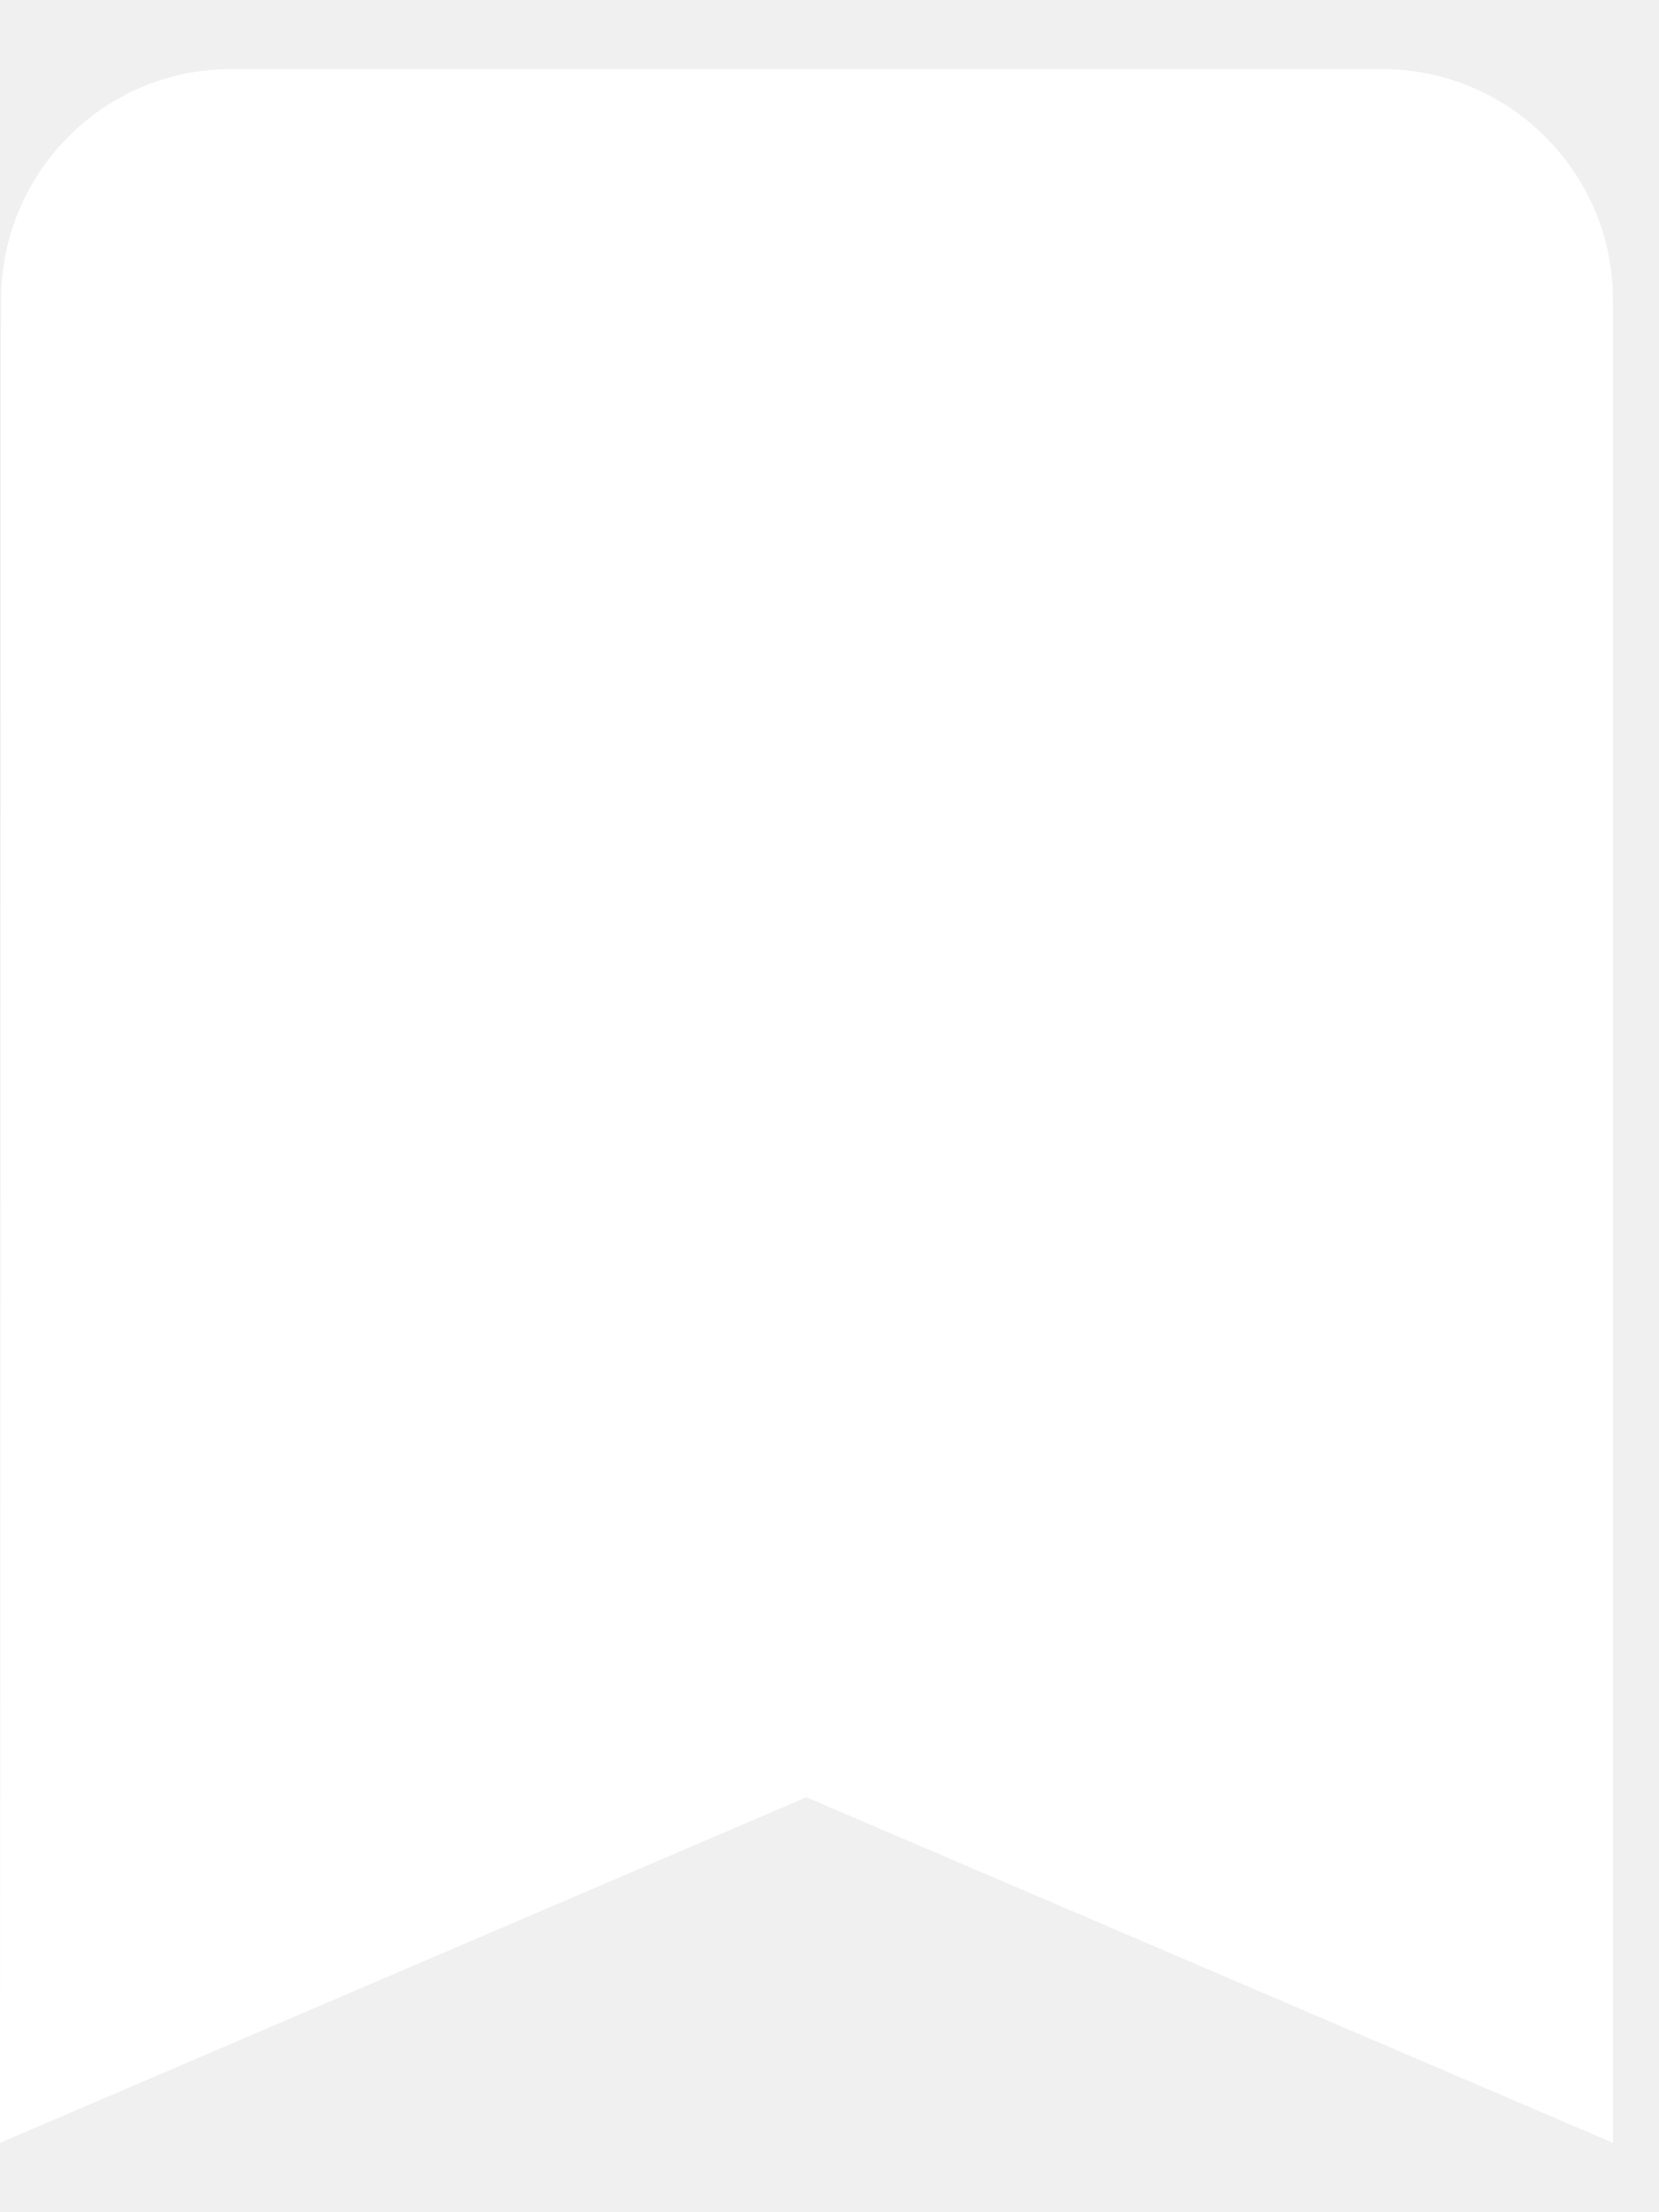
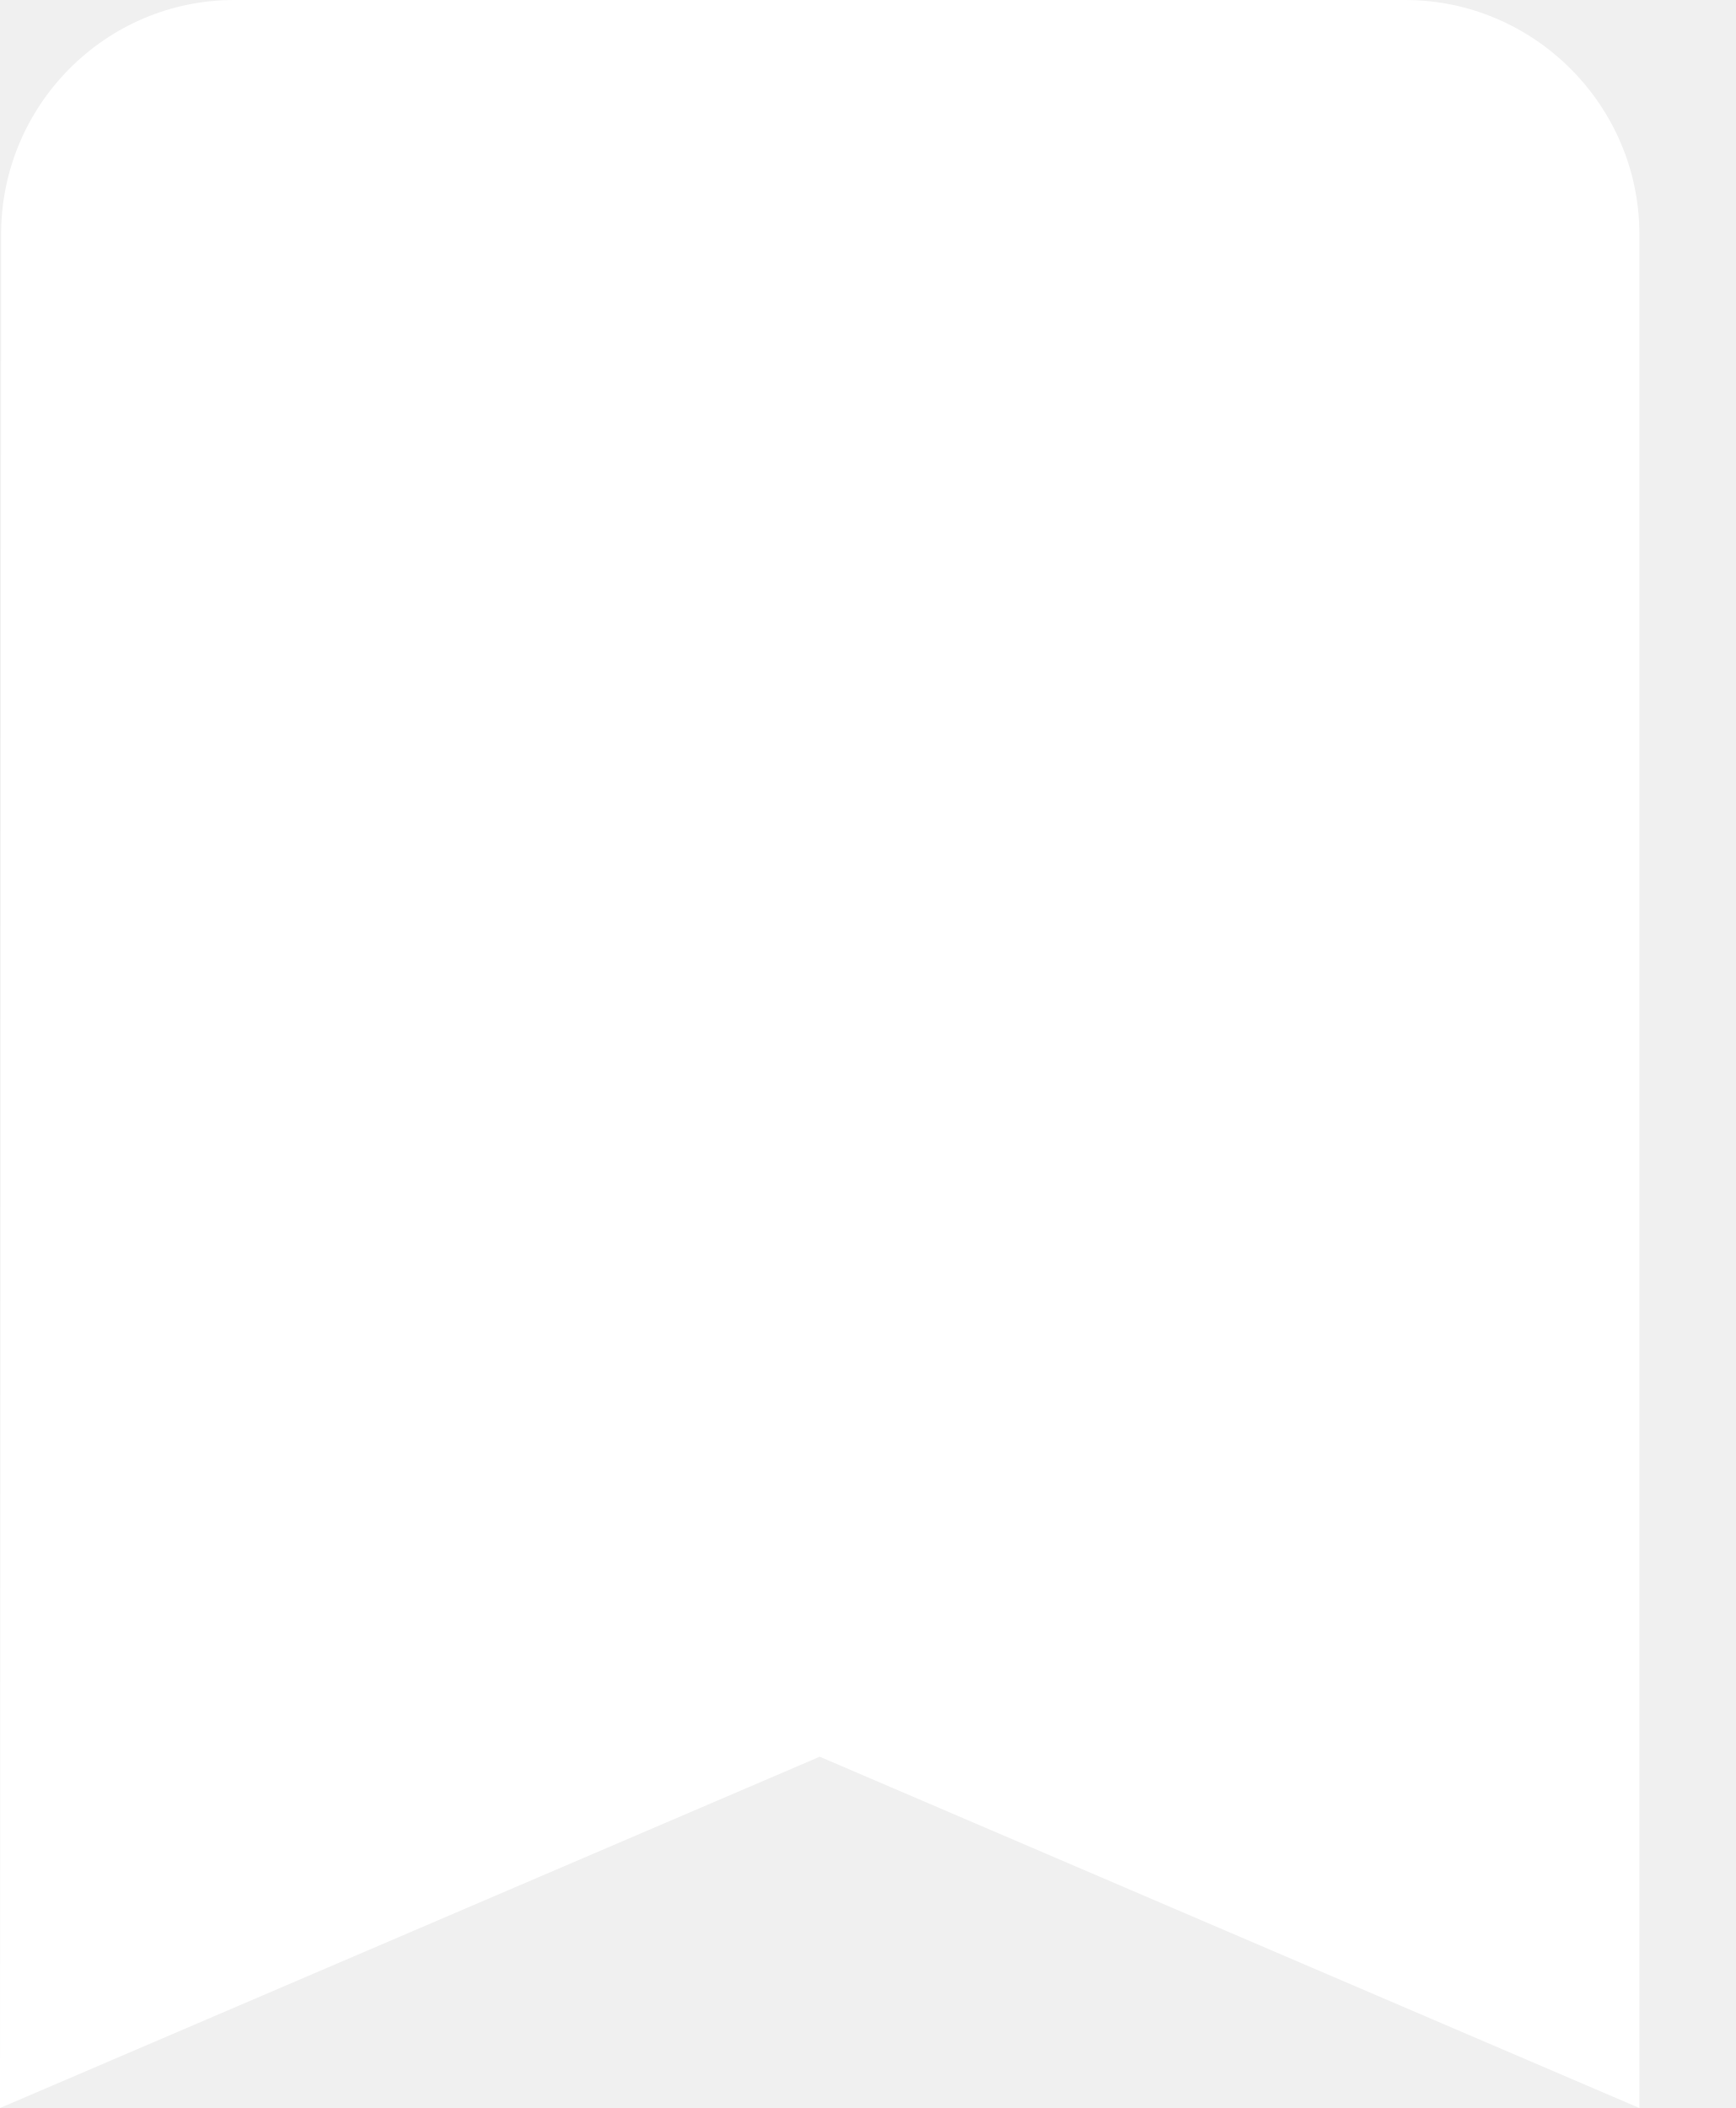
- <svg xmlns="http://www.w3.org/2000/svg" width="12" height="16" viewBox="0 0 12 16" fill="none">
-   <path d="M10 0.5H1.667C0.75 0.5 0.008 1.25 0.008 2.167L0 15.5L5.833 13L11.667 15.5V2.167C11.667 1.25 10.917 0.5 10 0.5Z" fill="white" />
+ <svg xmlns="http://www.w3.org/2000/svg" width="14" height="17" viewBox="0 0 14 17" fill="none">
+   <path d="M11.333 0H1.889C0.85 0 0.009 0.85 0.009 1.889L0 17L6.611 14.167L13.222 17V1.889C13.222 0.85 12.372 0 11.333 0Z" fill="white" />
</svg>
